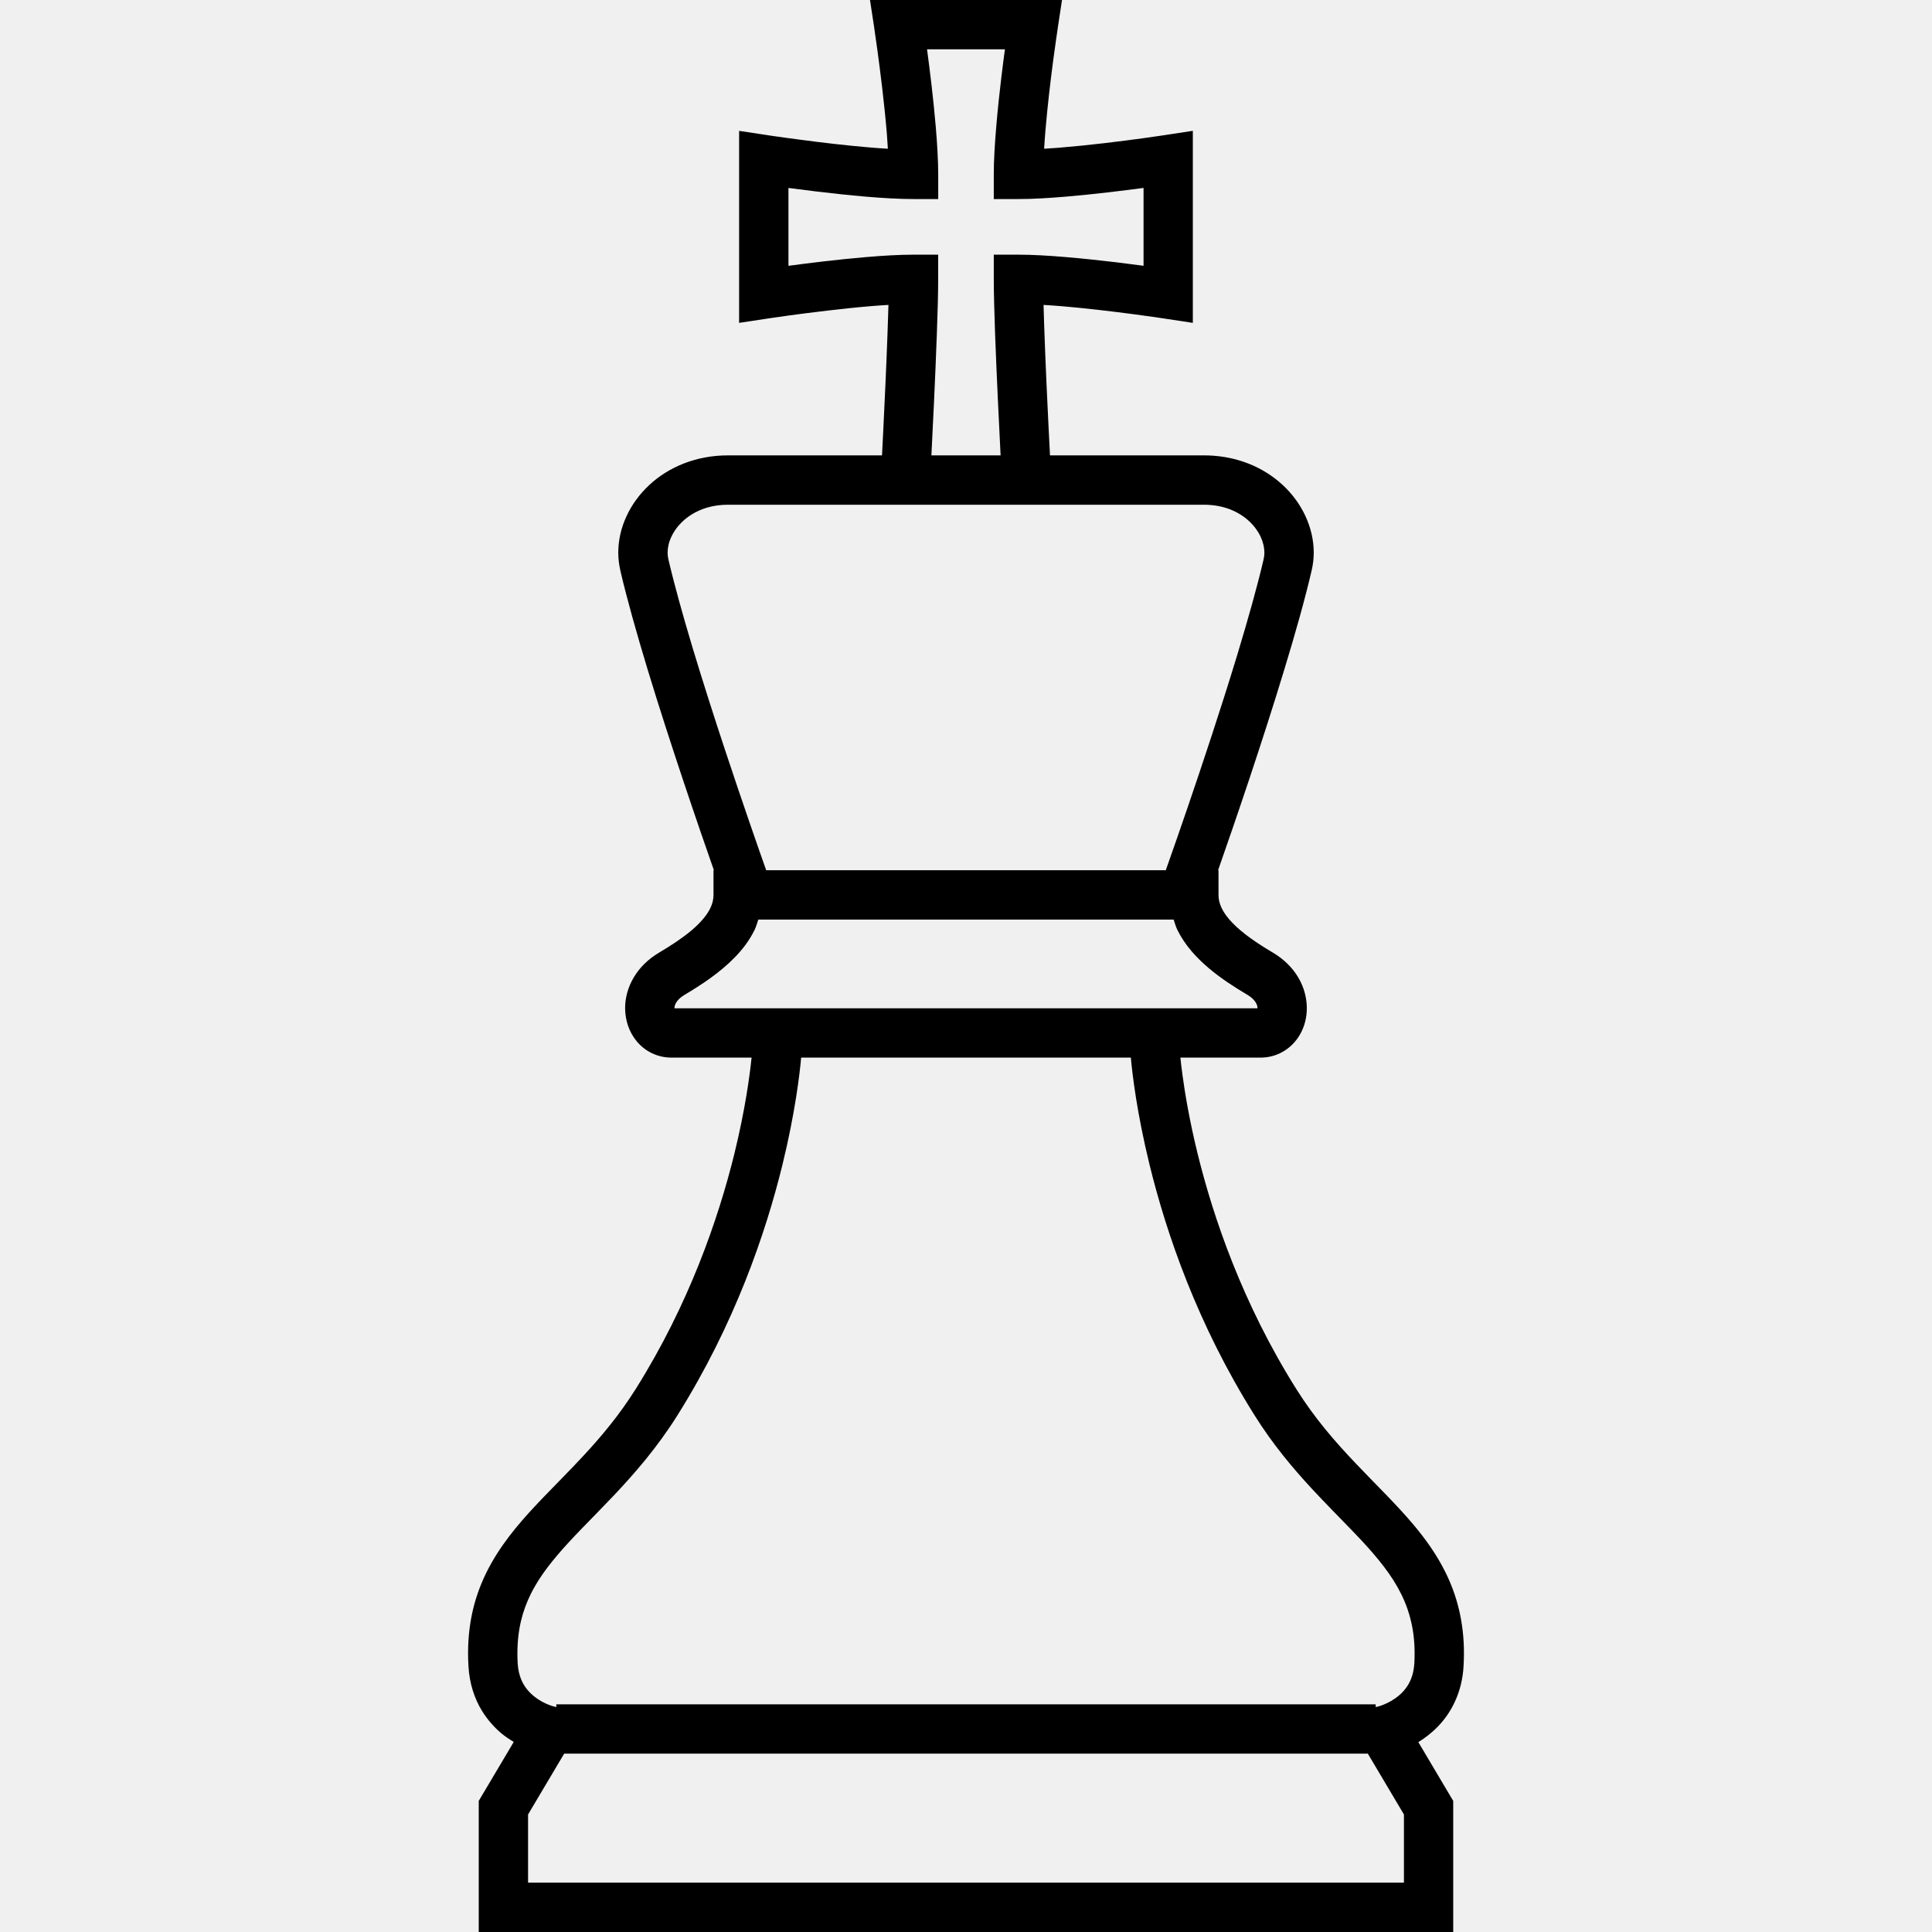
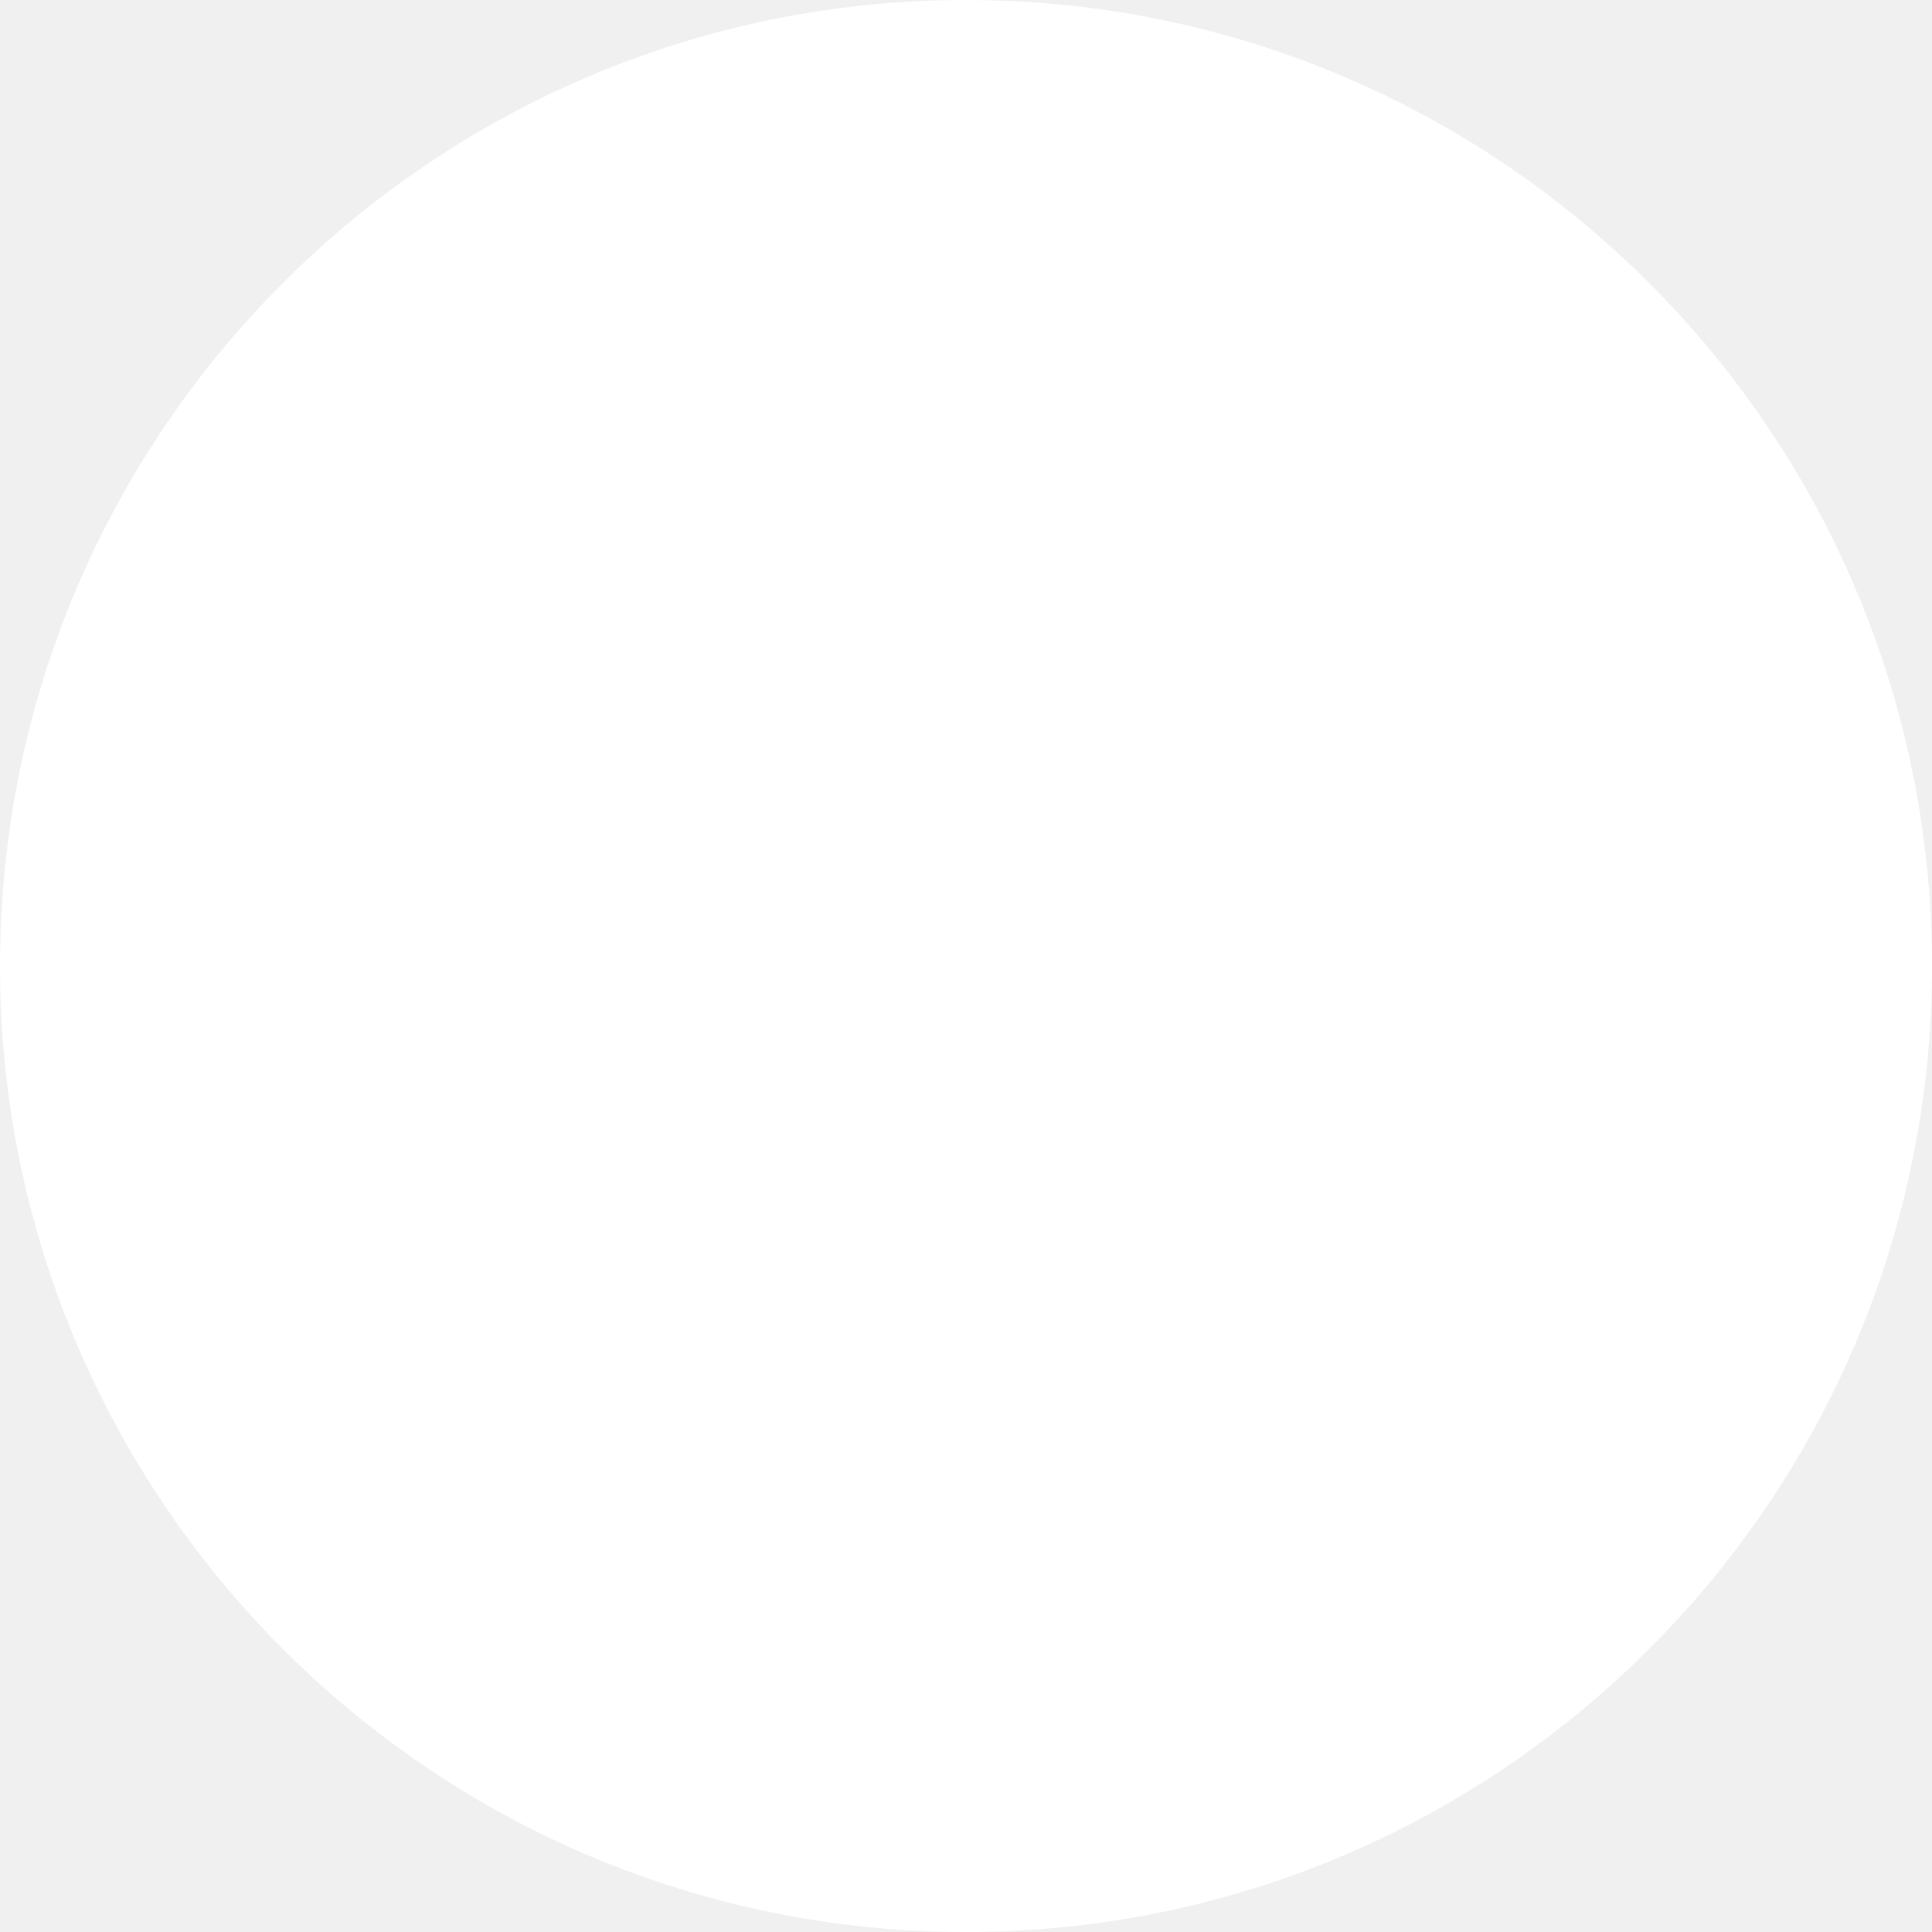
- <svg xmlns="http://www.w3.org/2000/svg" height="800px" width="800px" version="1.1" id="_x32_" viewBox="0 0 512 512" xml:space="preserve">
-   <style type="text/css">
- 	.st0{fill:#000000;}
- </style>
-   <g>
-     <path class="st0" d="M383.035,416.622c-2.296-4.633-5.224-8.717-8.418-12.526c-4.824-5.723-10.247-10.896-15.604-16.561   c-5.374-5.672-10.697-11.802-15.454-19.388c-14.256-22.658-22.041-45.498-26.233-62.632c-2.096-8.568-3.294-15.696-3.96-20.645   c-0.257-1.913-0.424-3.377-0.548-4.591h21.16c1.813,0.016,3.61-0.391,5.207-1.148c2.395-1.131,4.242-3.019,5.406-5.124   c1.181-2.112,1.731-4.458,1.731-6.837c0-2.753-0.766-5.581-2.279-8.151c-1.53-2.57-3.81-4.85-6.721-6.571   c-4.208-2.478-8.168-5.199-10.729-7.894c-1.298-1.347-2.246-2.653-2.828-3.868c-0.582-1.214-0.848-2.295-0.848-3.526v-6.538h-0.112   c2.067-5.897,5.107-14.672,8.447-24.703c2.994-9,6.206-18.923,9.1-28.472c2.911-9.556,5.506-18.723,7.253-26.3   c0.366-1.555,0.549-3.135,0.549-4.69c0-3.361-0.798-6.655-2.196-9.682c-2.112-4.558-5.623-8.567-10.231-11.462   c-4.591-2.894-10.314-4.633-16.652-4.633c-7.668,0-23.439,0-37.279,0c-1.206,0-2.366,0-3.535,0   c-0.258-4.949-0.607-11.961-0.94-19.263c-0.232-5.274-0.449-10.664-0.616-15.471c-0.062-1.822-0.112-3.518-0.153-5.141   c1.568,0.101,3.156,0.2,4.828,0.342c6.388,0.541,13.225,1.364,18.448,2.046c2.595,0.342,4.807,0.649,6.354,0.865   c0.765,0.117,1.381,0.208,1.796,0.274c0.416,0.05,0.616,0.091,0.616,0.091l7.519,1.14V34.669l-7.519,1.147   c0,0-0.084,0.017-0.267,0.042c-1.414,0.216-7.968,1.181-15.72,2.088c-3.876,0.45-8.067,0.882-12.027,1.206   c-1.339,0.108-2.599,0.183-3.876,0.267c0.096-1.522,0.196-3.053,0.333-4.667c0.532-6.396,1.347-13.233,2.03-18.44   c0.349-2.612,0.665-4.816,0.882-6.372c0.116-0.765,0.199-1.381,0.266-1.796c0.05-0.416,0.084-0.623,0.084-0.623L281.444,0h-50.887   l1.147,7.52c0,0,0.017,0.091,0.033,0.283c0.216,1.397,1.165,7.959,2.08,15.712c0.449,3.884,0.898,8.068,1.214,12.027   c0.108,1.348,0.182,2.604,0.262,3.876c-1.522-0.1-3.057-0.192-4.67-0.333c-6.388-0.532-13.226-1.348-18.432-2.046   c-2.612-0.333-4.824-0.649-6.371-0.865c-0.782-0.117-1.38-0.199-1.797-0.258c-0.416-0.058-0.632-0.1-0.632-0.1l-7.519-1.14v50.887   l7.519-1.14c0,0,0.1-0.016,0.282-0.041c1.398-0.216,7.969-1.181,15.72-2.08c3.876-0.466,8.052-0.898,12.027-1.222   c1.398-0.117,2.712-0.192,4.03-0.275c-0.059,2.23-0.137,4.65-0.238,7.237c-0.299,8.5-0.765,18.415-1.147,26.184   c-0.117,2.437-0.225,4.542-0.324,6.454c-14.61,0-32.489,0-40.832,0c-8.45-0.008-15.77,3.111-20.876,7.885   c-2.546,2.387-4.592,5.165-5.988,8.209c-1.415,3.028-2.197,6.322-2.197,9.682c0,1.555,0.183,3.135,0.549,4.708l-0.017-0.017   c1.764,7.578,4.359,16.744,7.253,26.3c6.126,20.154,13.633,41.971,17.558,53.175h-0.108v6.538c0,1.231-0.266,2.312-0.848,3.526   c-0.865,1.813-2.595,3.86-4.99,5.889c-2.412,2.03-5.423,4.009-8.568,5.873c-2.911,1.721-5.206,4-6.72,6.571   c-1.53,2.57-2.296,5.398-2.296,8.151c0.017,3.161,0.998,6.304,3.128,8.85c1.065,1.264,2.429,2.362,4.026,3.11   c1.597,0.757,3.394,1.164,5.19,1.148h21.169c-0.449,4.425-1.63,13.582-4.599,25.643c-4.226,17.085-11.994,39.75-26.134,62.225   c-4.242,6.737-8.9,12.334-13.674,17.483c-3.559,3.852-7.186,7.453-10.663,11.071c-5.224,5.44-10.18,10.954-13.94,17.642   c-1.88,3.344-3.428,6.971-4.492,10.93c-1.065,3.967-1.63,8.251-1.63,12.884c0,1.082,0.033,2.196,0.1,3.344v-0.017   c0.25,4.683,1.63,8.742,3.611,11.952c1.496,2.412,3.276,4.351,5.056,5.873c1.136,0.948,2.246,1.664,3.336,2.329l-9.274,15.62V512   h258.246v-34.743l-9.241-15.579c1.655-1.023,3.402-2.32,5.082-4.034c1.763-1.797,3.41-4.051,4.641-6.77   c1.248-2.712,2.079-5.889,2.262-9.391c0.066-1.14,0.1-2.245,0.1-3.327C387.976,429.93,386.113,422.785,383.035,416.622z    M242.101,67.49c-3.76,0-8.101,0.257-12.576,0.64c-7.407,0.623-15.088,1.58-20.578,2.312V49.806   c2.167,0.291,4.645,0.607,7.352,0.932c4.159,0.499,8.751,0.998,13.226,1.381c4.475,0.374,8.816,0.632,12.576,0.632h6.538v-6.529   c-0.016-3.76-0.266-8.102-0.649-12.577c-0.624-7.402-1.576-15.088-2.312-20.578h20.636c-0.291,2.162-0.616,4.641-0.94,7.353   c-0.499,4.15-0.998,8.75-1.364,13.225c-0.382,4.475-0.649,8.817-0.649,12.577v6.529h6.538c3.743,0,8.084-0.258,12.576-0.64   c7.407-0.624,15.088-1.58,20.578-2.312v20.636c-2.163-0.292-4.646-0.608-7.353-0.94c-4.159-0.491-8.75-0.99-13.225-1.364   c-4.492-0.383-8.833-0.64-12.576-0.64h-6.538v6.537c0,3.602,0.15,8.734,0.349,14.49c0.404,10.955,1.044,24.054,1.46,32.164   c-0.482,0-1.023,0-1.476,0c-4.708,0-7.685,0-7.702,0c0,0-3.652,0-9.162,0c0.196-3.868,0.445-8.817,0.695-14.198   c0.266-5.898,0.548-12.228,0.748-17.966c0.216-5.756,0.35-10.888,0.35-14.49V67.49H242.101z M192.029,198.401   c-2.828-8.55-5.772-17.758-8.417-26.508c-2.628-8.742-4.941-17.043-6.488-23.696v-0.017c-0.133-0.541-0.2-1.106-0.2-1.721   c0-1.298,0.3-2.737,0.981-4.185c0.998-2.178,2.812-4.316,5.323-5.889c2.513-1.58,5.723-2.62,9.682-2.628   c15.355,0,63.082,0,63.082,0s47.743,0,63.08,0c5.29,0.017,9.25,1.847,11.978,4.376c1.348,1.256,2.379,2.695,3.044,4.142   c0.665,1.448,0.982,2.887,0.982,4.185c0,0.615-0.068,1.189-0.2,1.738c-1.646,7.095-4.175,16.061-7.02,25.451   c-4.276,14.09-9.299,29.154-13.242,40.673c-1.963,5.764-3.676,10.638-4.891,14.074c-0.291,0.831-0.549,1.571-0.782,2.229H203.051   C201.079,225.067,196.754,212.69,192.029,198.401z M179.187,265.699c0.366-0.591,0.982-1.307,2.162-2.014   c4.608-2.753,9.449-5.914,13.475-10.072c2.012-2.079,3.826-4.45,5.156-7.203c0.416-0.848,0.674-1.796,0.982-2.712H311.03   c0.304,0.916,0.561,1.864,0.974,2.712c2.03,4.134,5.056,7.378,8.317,10.148c3.278,2.77,6.871,5.074,10.331,7.128   c1.181,0.707,1.797,1.414,2.146,2.014c0.366,0.598,0.449,1.105,0.449,1.472l-0.004,0.042h-154.5l-0.004-0.042   C178.738,266.804,178.838,266.298,179.187,265.699z M140.66,422.428c1.697-3.402,3.959-6.62,6.737-9.923   c4.142-4.966,9.432-10.032,15.071-15.978c5.64-5.955,11.629-12.809,17.035-21.417c15.205-24.204,23.422-48.351,27.864-66.483   c3.36-13.741,4.558-24.013,4.95-28.346h87.368c0.391,4.334,1.588,14.606,4.949,28.346c4.442,18.132,12.643,42.279,27.864,66.483   c4.791,7.643,10.065,13.914,15.138,19.396c3.809,4.109,7.486,7.777,10.829,11.254c5.024,5.207,9.166,9.964,11.978,14.989   c1.398,2.503,2.496,5.09,3.244,7.918c0.765,2.828,1.197,5.923,1.197,9.491c0,0.84-0.017,1.705-0.066,2.595   c-0.167,2.611-0.832,4.4-1.714,5.847c-0.665,1.082-1.48,1.972-2.379,2.728c-1.33,1.131-2.845,1.93-3.992,2.396   c-0.566,0.233-1.048,0.382-1.331,0.466l-0.274,0.074l-0.042,0.009l0,0l-0.516,0.108v-0.715H147.43v0.715l-0.499-0.108l0,0   c-0.034,0-0.732-0.166-1.714-0.574c-1.48-0.599-3.51-1.738-5.04-3.418c-0.782-0.848-1.447-1.822-1.979-3.02   c-0.516-1.198-0.898-2.637-1.014-4.508v-0.025c-0.05-0.874-0.067-1.731-0.067-2.57C137.133,431.826,138.431,426.969,140.66,422.428   z M146.915,452.271L146.915,452.271L146.915,452.271L146.915,452.271z M372.057,498.925H139.945v-18.074l9.569-16.12h212.973   l9.57,16.12V498.925z" />
+ <svg xmlns="http://www.w3.org/2000/svg" width="800" height="800" viewBox="0 0 800 800" fill="none">
+   <g clip-path="url(#clip0_558_346)">
+     <path d="M400 800C620.914 800 800 620.914 800 400C800 179.086 620.914 0 400 0C179.086 0 0 179.086 0 400C0 620.914 179.086 800 400 800Z" fill="white" />
  </g>
+   <defs>
+     <clipPath id="clip0_558_346">
+       <rect width="800" height="800" fill="white" />
+     </clipPath>
+   </defs>
</svg>
